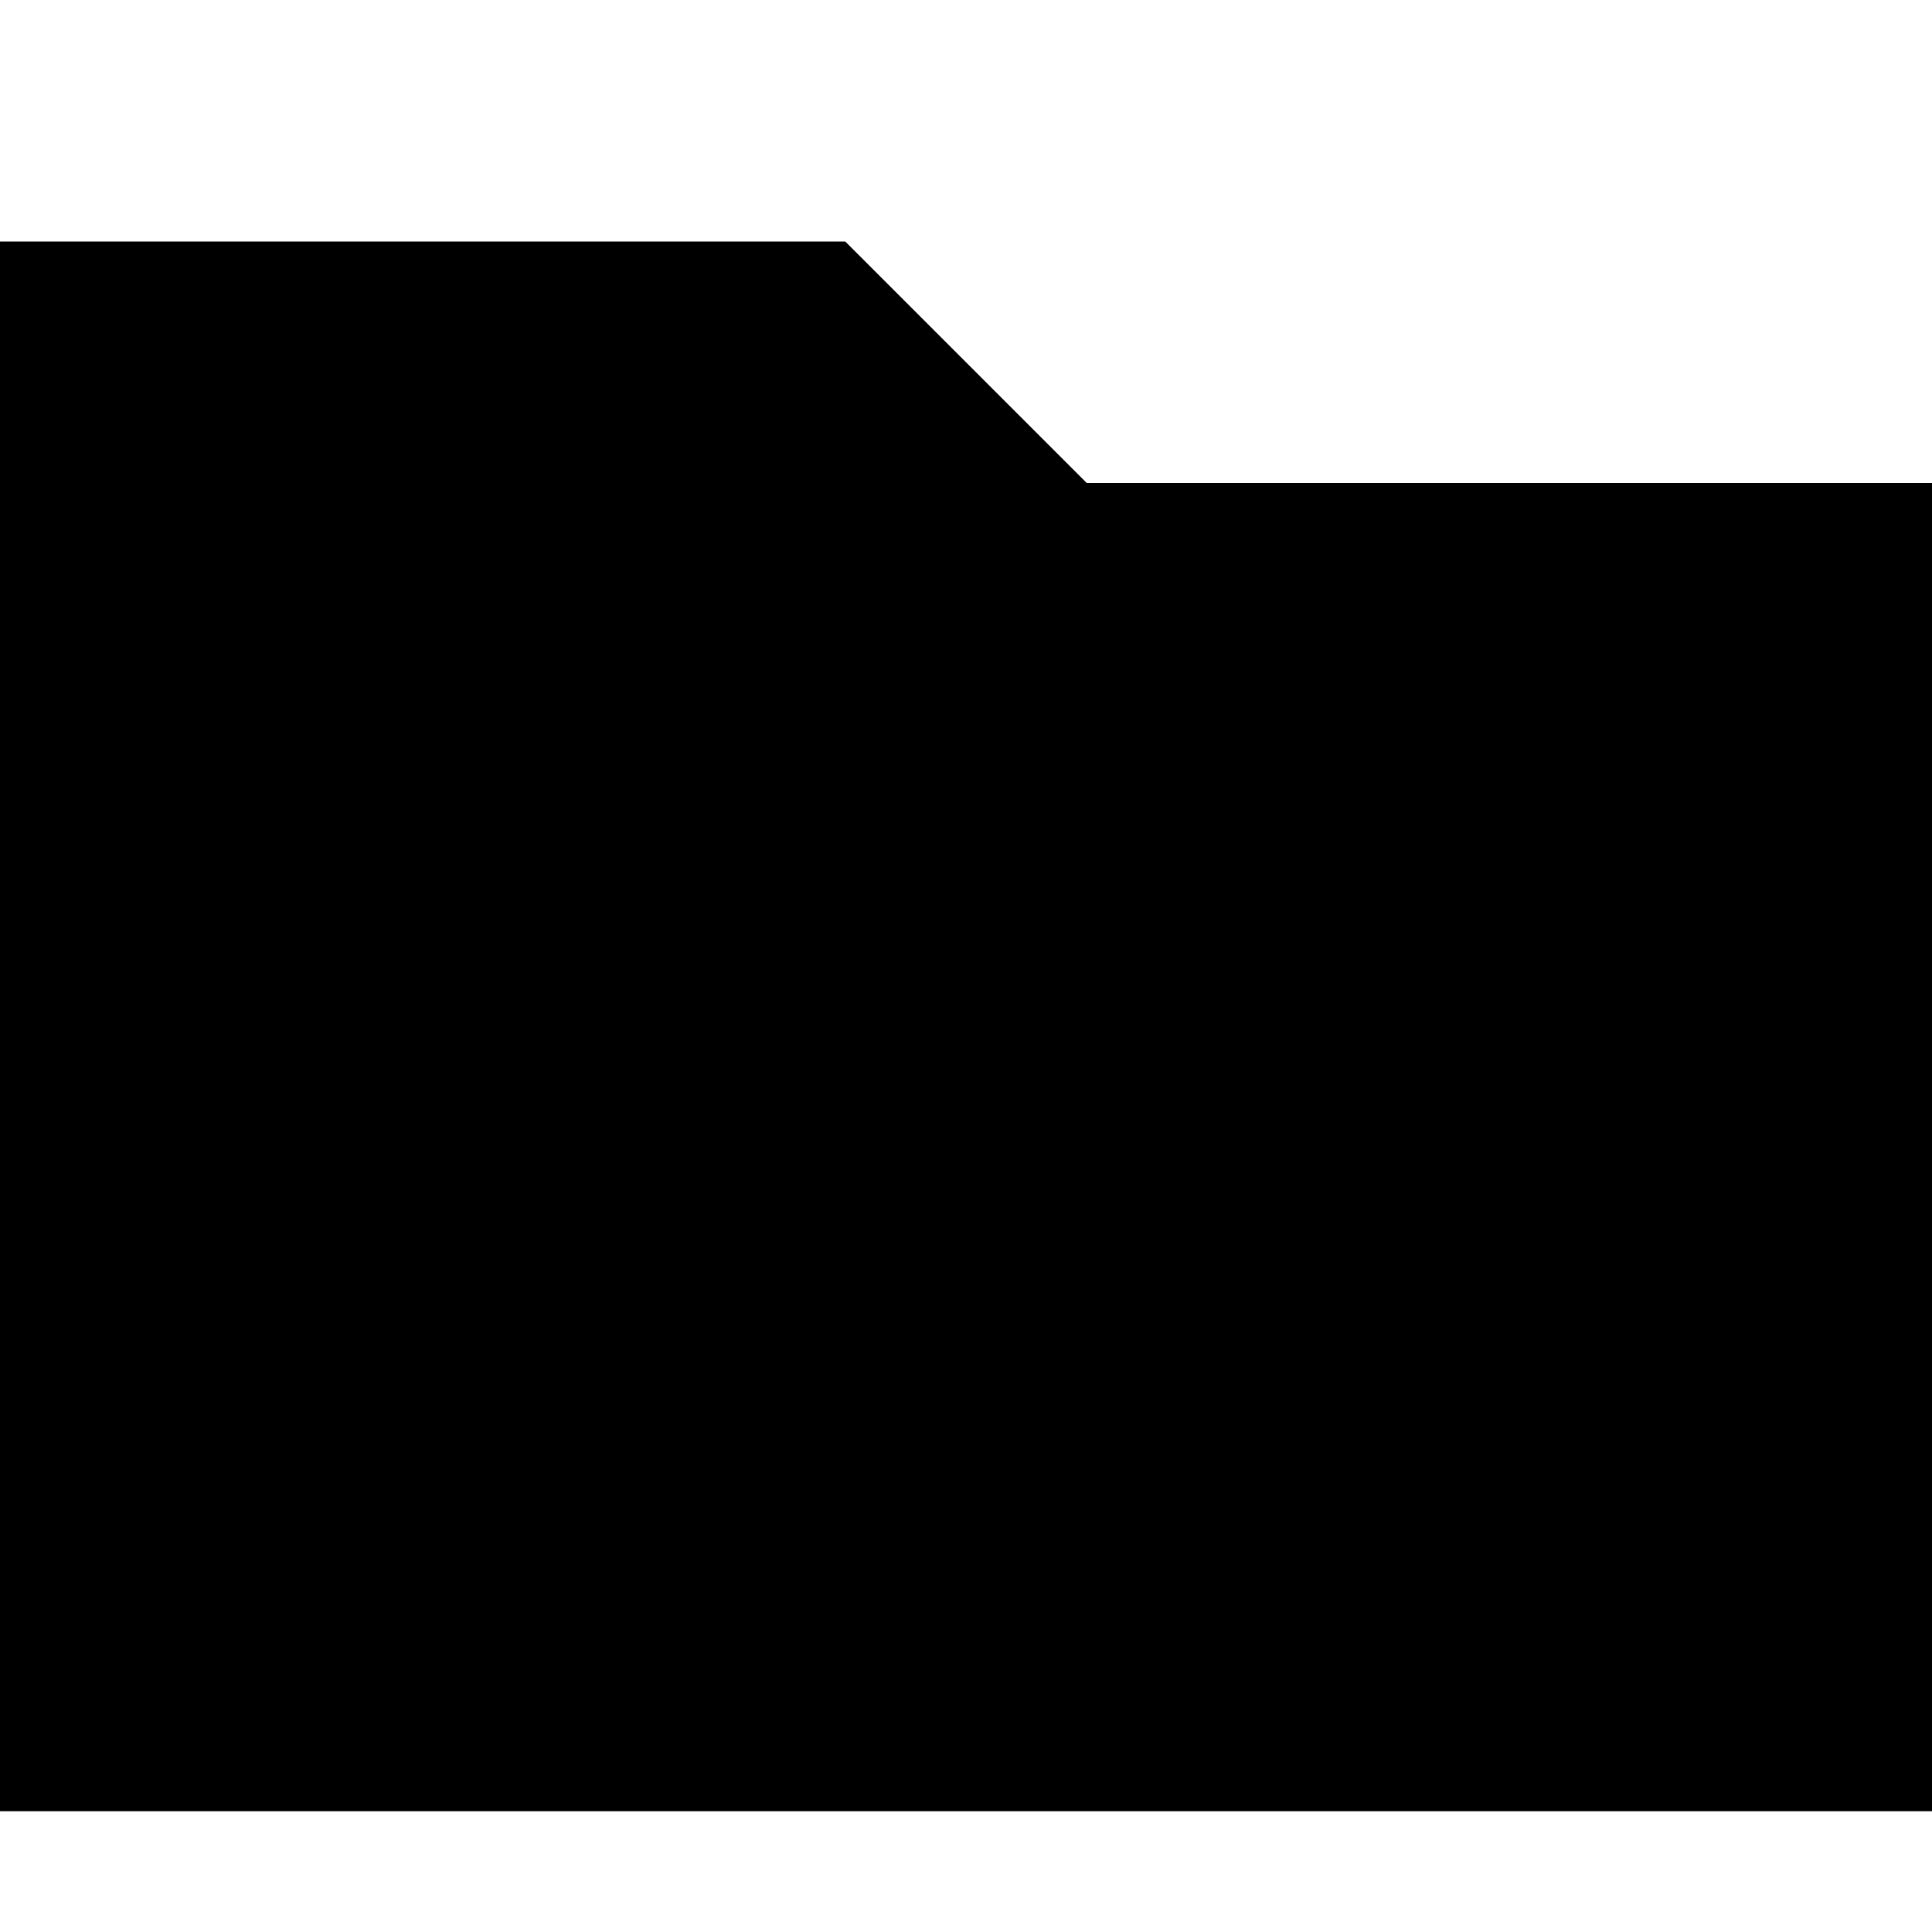
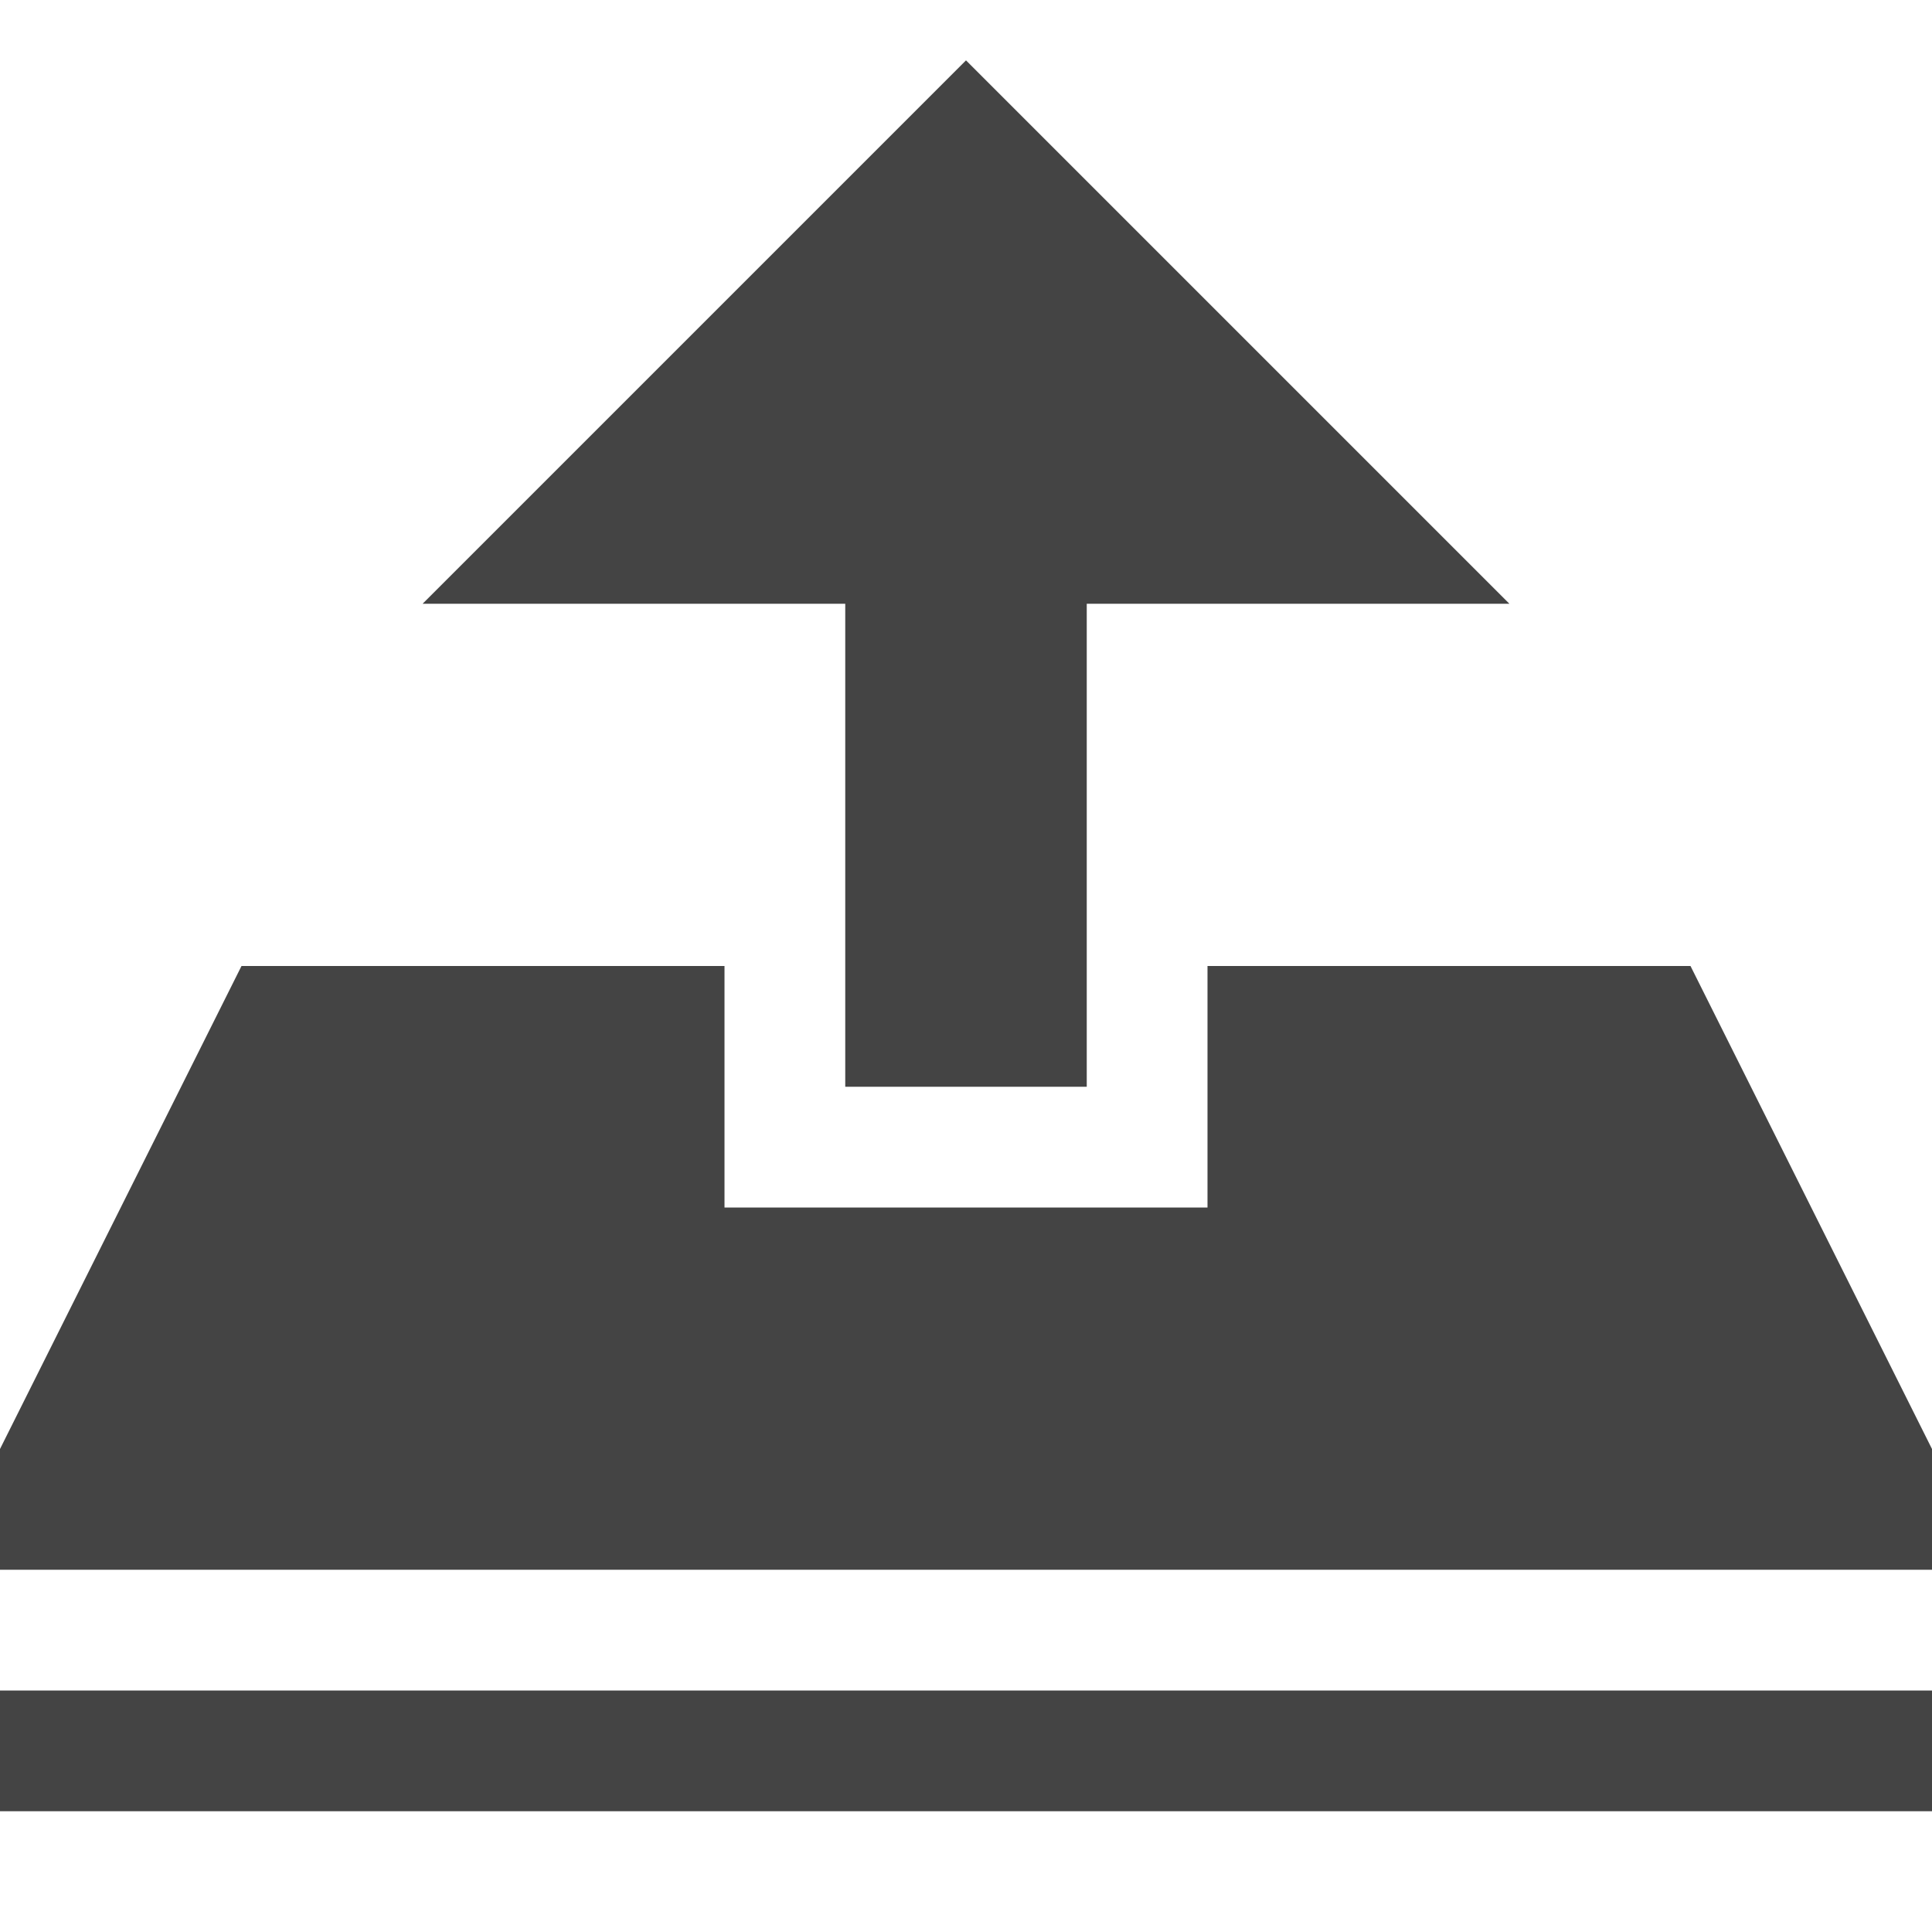
- <svg xmlns="http://www.w3.org/2000/svg" version="1.1" width="1024" height="1024" viewBox="0 0 1024 1024">
-   <g id="icomoon-ignore">
- </g>
-   <path fill="rgb(0, 0, 0)" d="M448 128l128 128h448v704h-1024v-832z" />
+ <svg xmlns="http://www.w3.org/2000/svg" version="1.1" width="32" height="32" viewBox="0 0 32 32">
+   <path fill="#444" d="M0 28h32v2h-32zM32 24v2h-32v-2l4-8h8v4h8v-4h8zM7 10l9-9 9 9h-7v8h-4v-8z" />
</svg>
